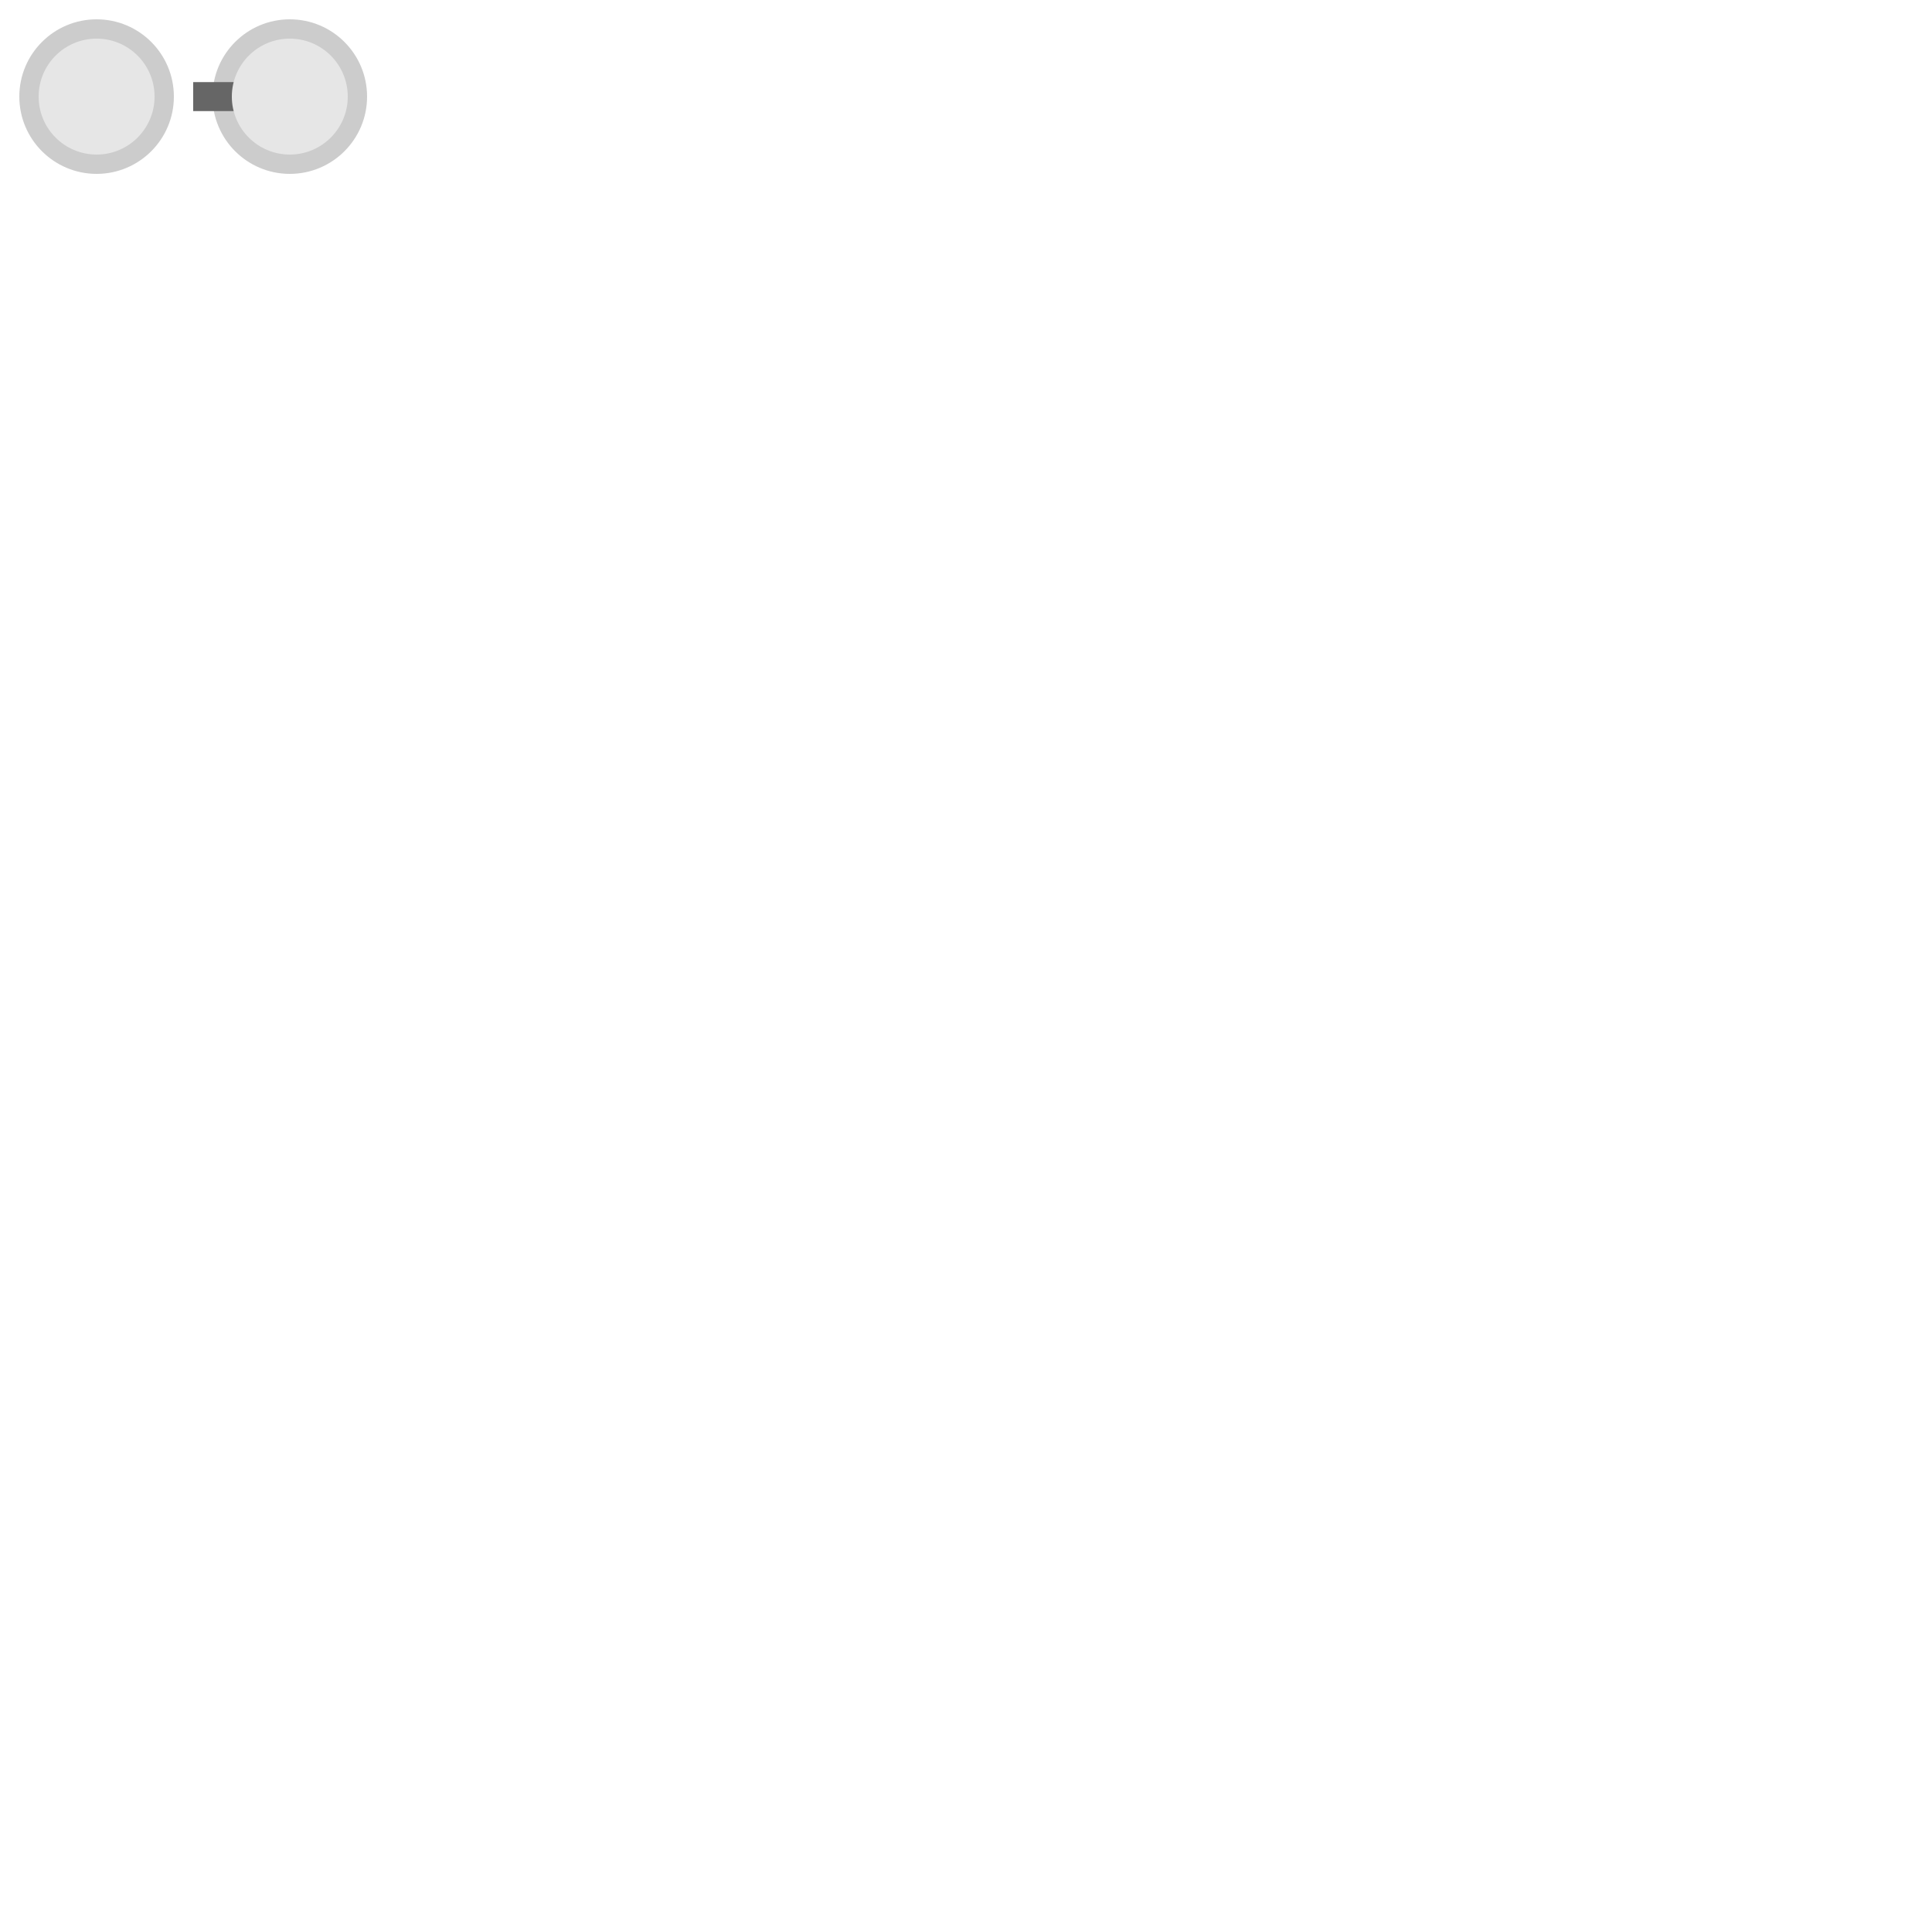
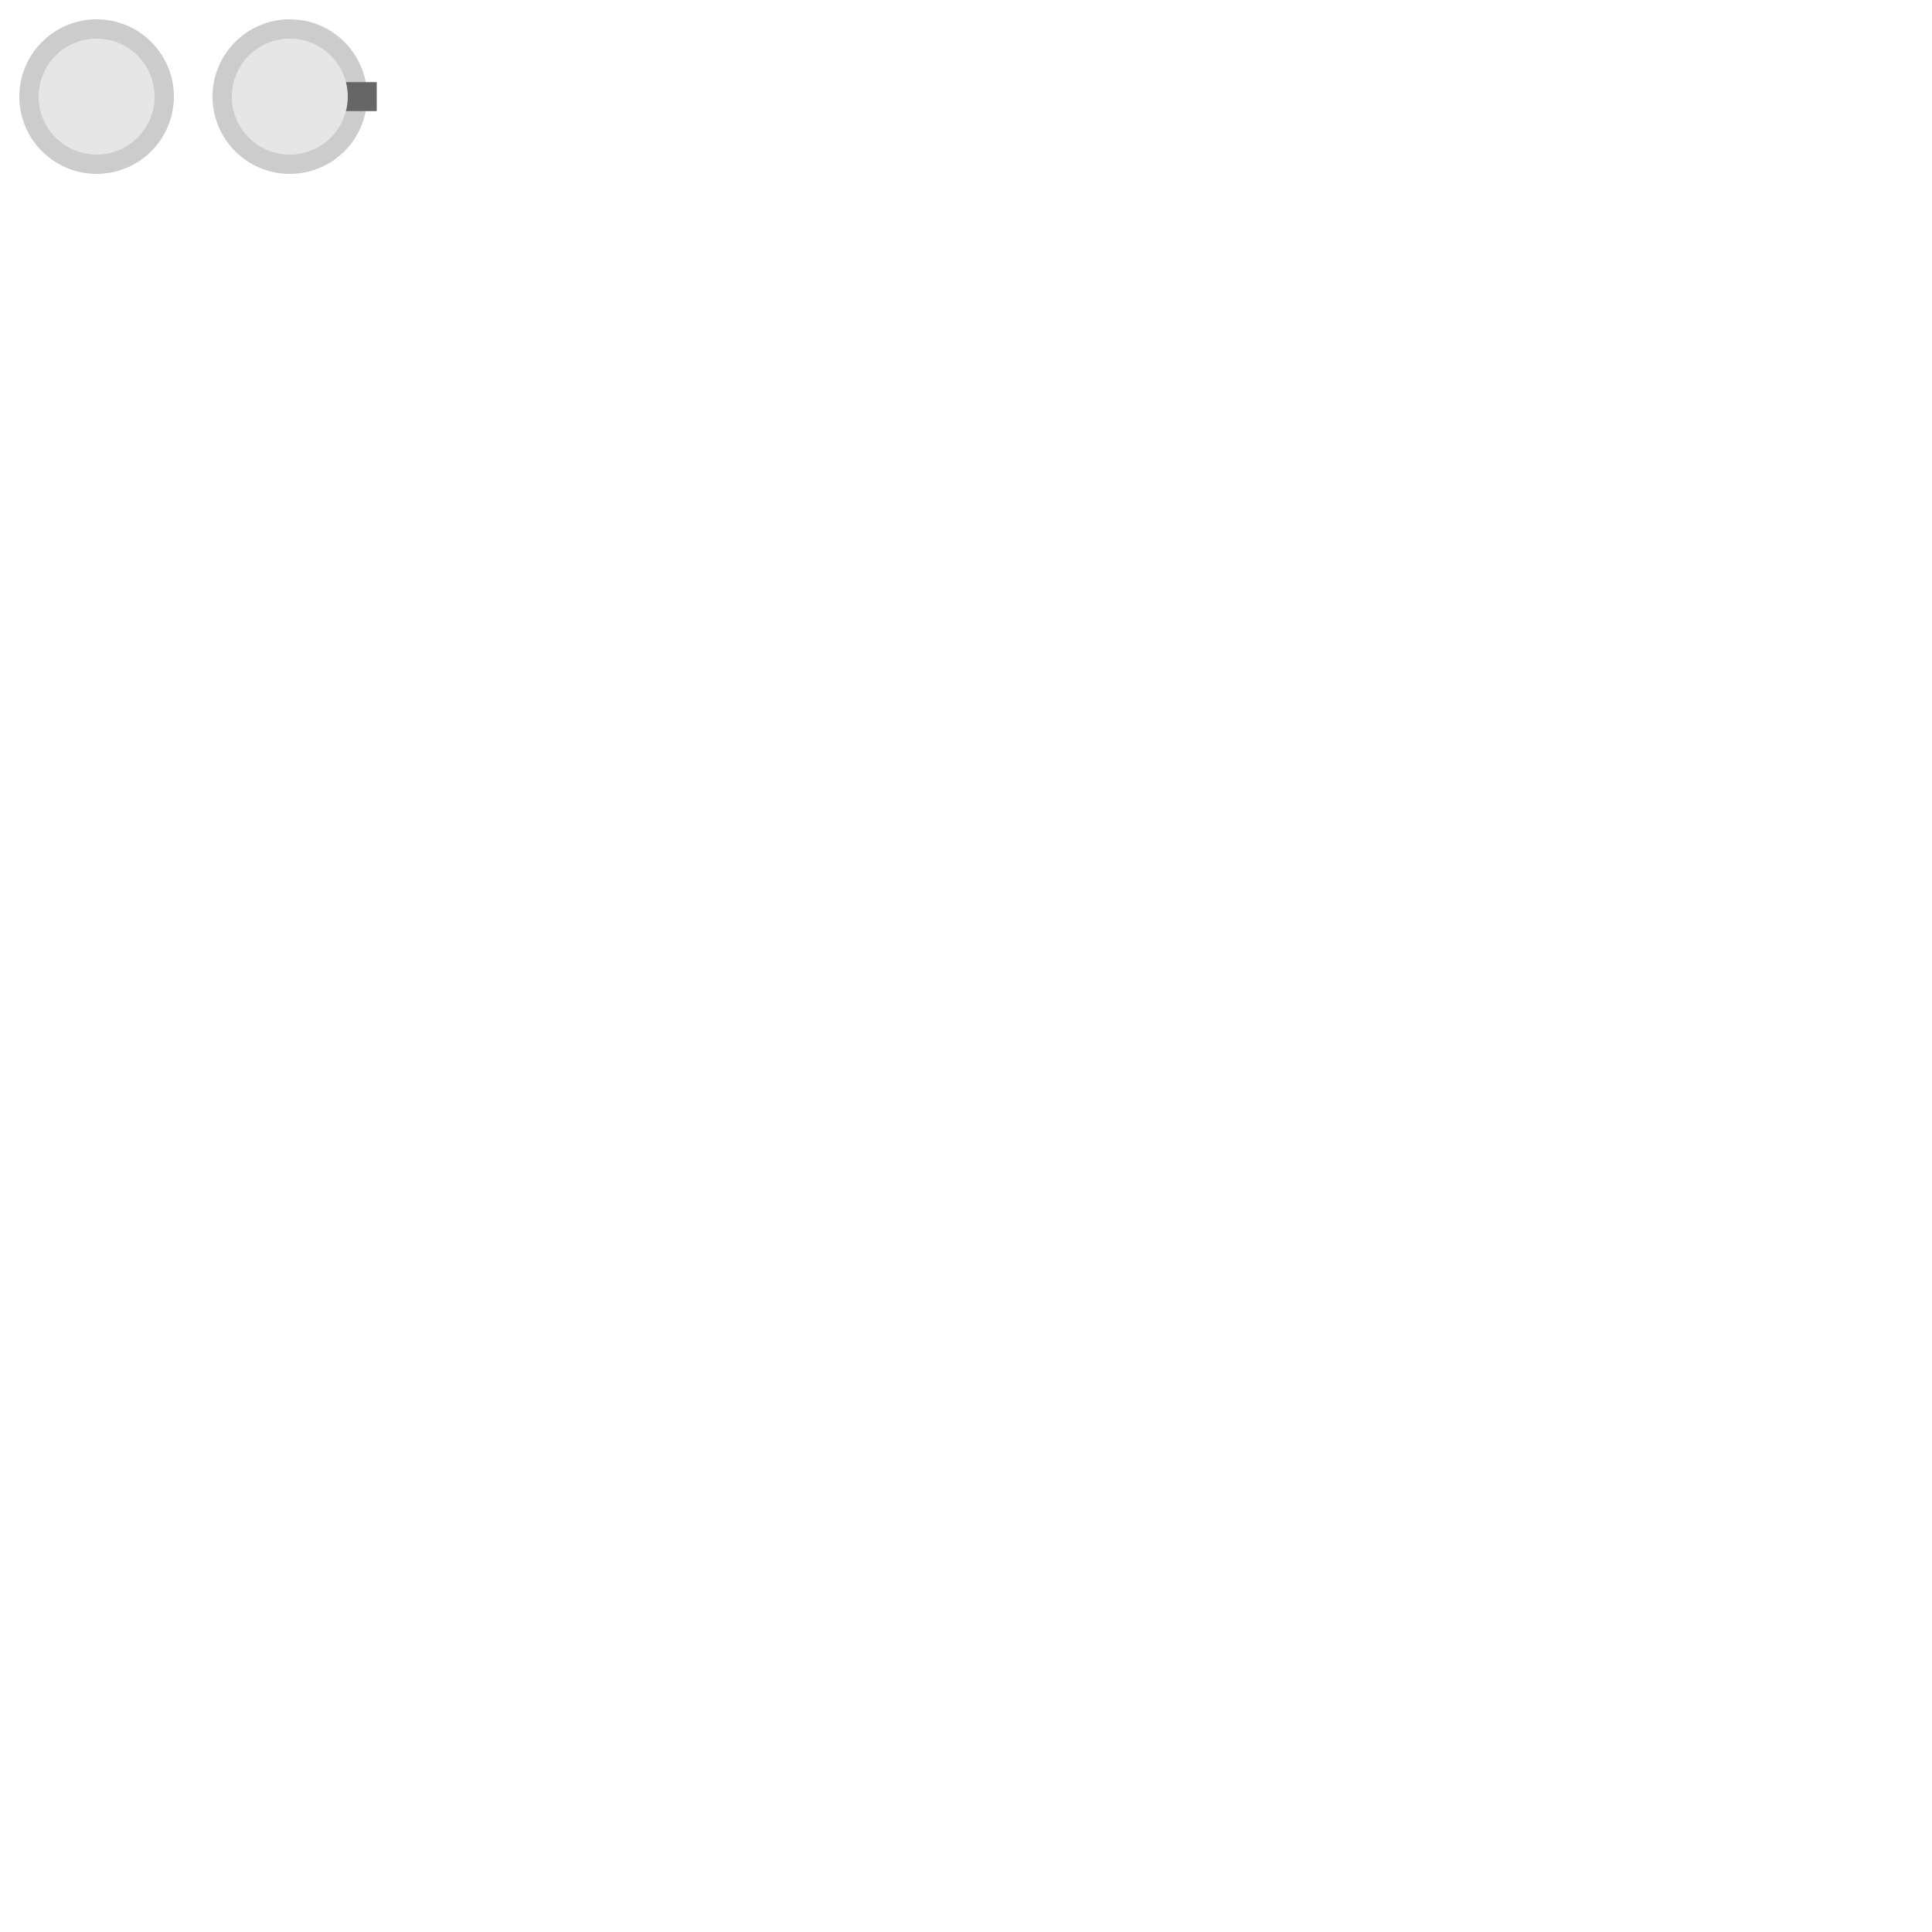
<svg xmlns="http://www.w3.org/2000/svg" xmlns:xlink="http://www.w3.org/1999/xlink" width="1000" height="1000" viewBox="0 0 264.583 264.583" version="1.1" id="svg1">
  <defs id="defs1" />
  <g id="layer1">
    <circle style="fill:#cccccc;stroke-width:0.213" id="path1" cx="13.229" cy="13.229" r="10.583" />
    <circle style="fill:#e6e6e6;stroke-width:0.159" id="path1-5" cx="13.229" cy="13.229" r="7.938" />
    <use x="0" y="0" xlink:href="#path1" id="use1" transform="translate(26.45834)" />
-     <rect style="fill:#666666;stroke-width:0.277" id="use2" width="9.26" height="3.969" x="26.458" y="11.245" />
+     <rect style="fill:#666666;stroke-width:0.277" id="use2" width="9.26" height="3.969" x="42.333" y="11.245" />
    <use x="0" y="0" xlink:href="#path1-5" id="use3" transform="translate(26.45834)" />
  </g>
</svg>
